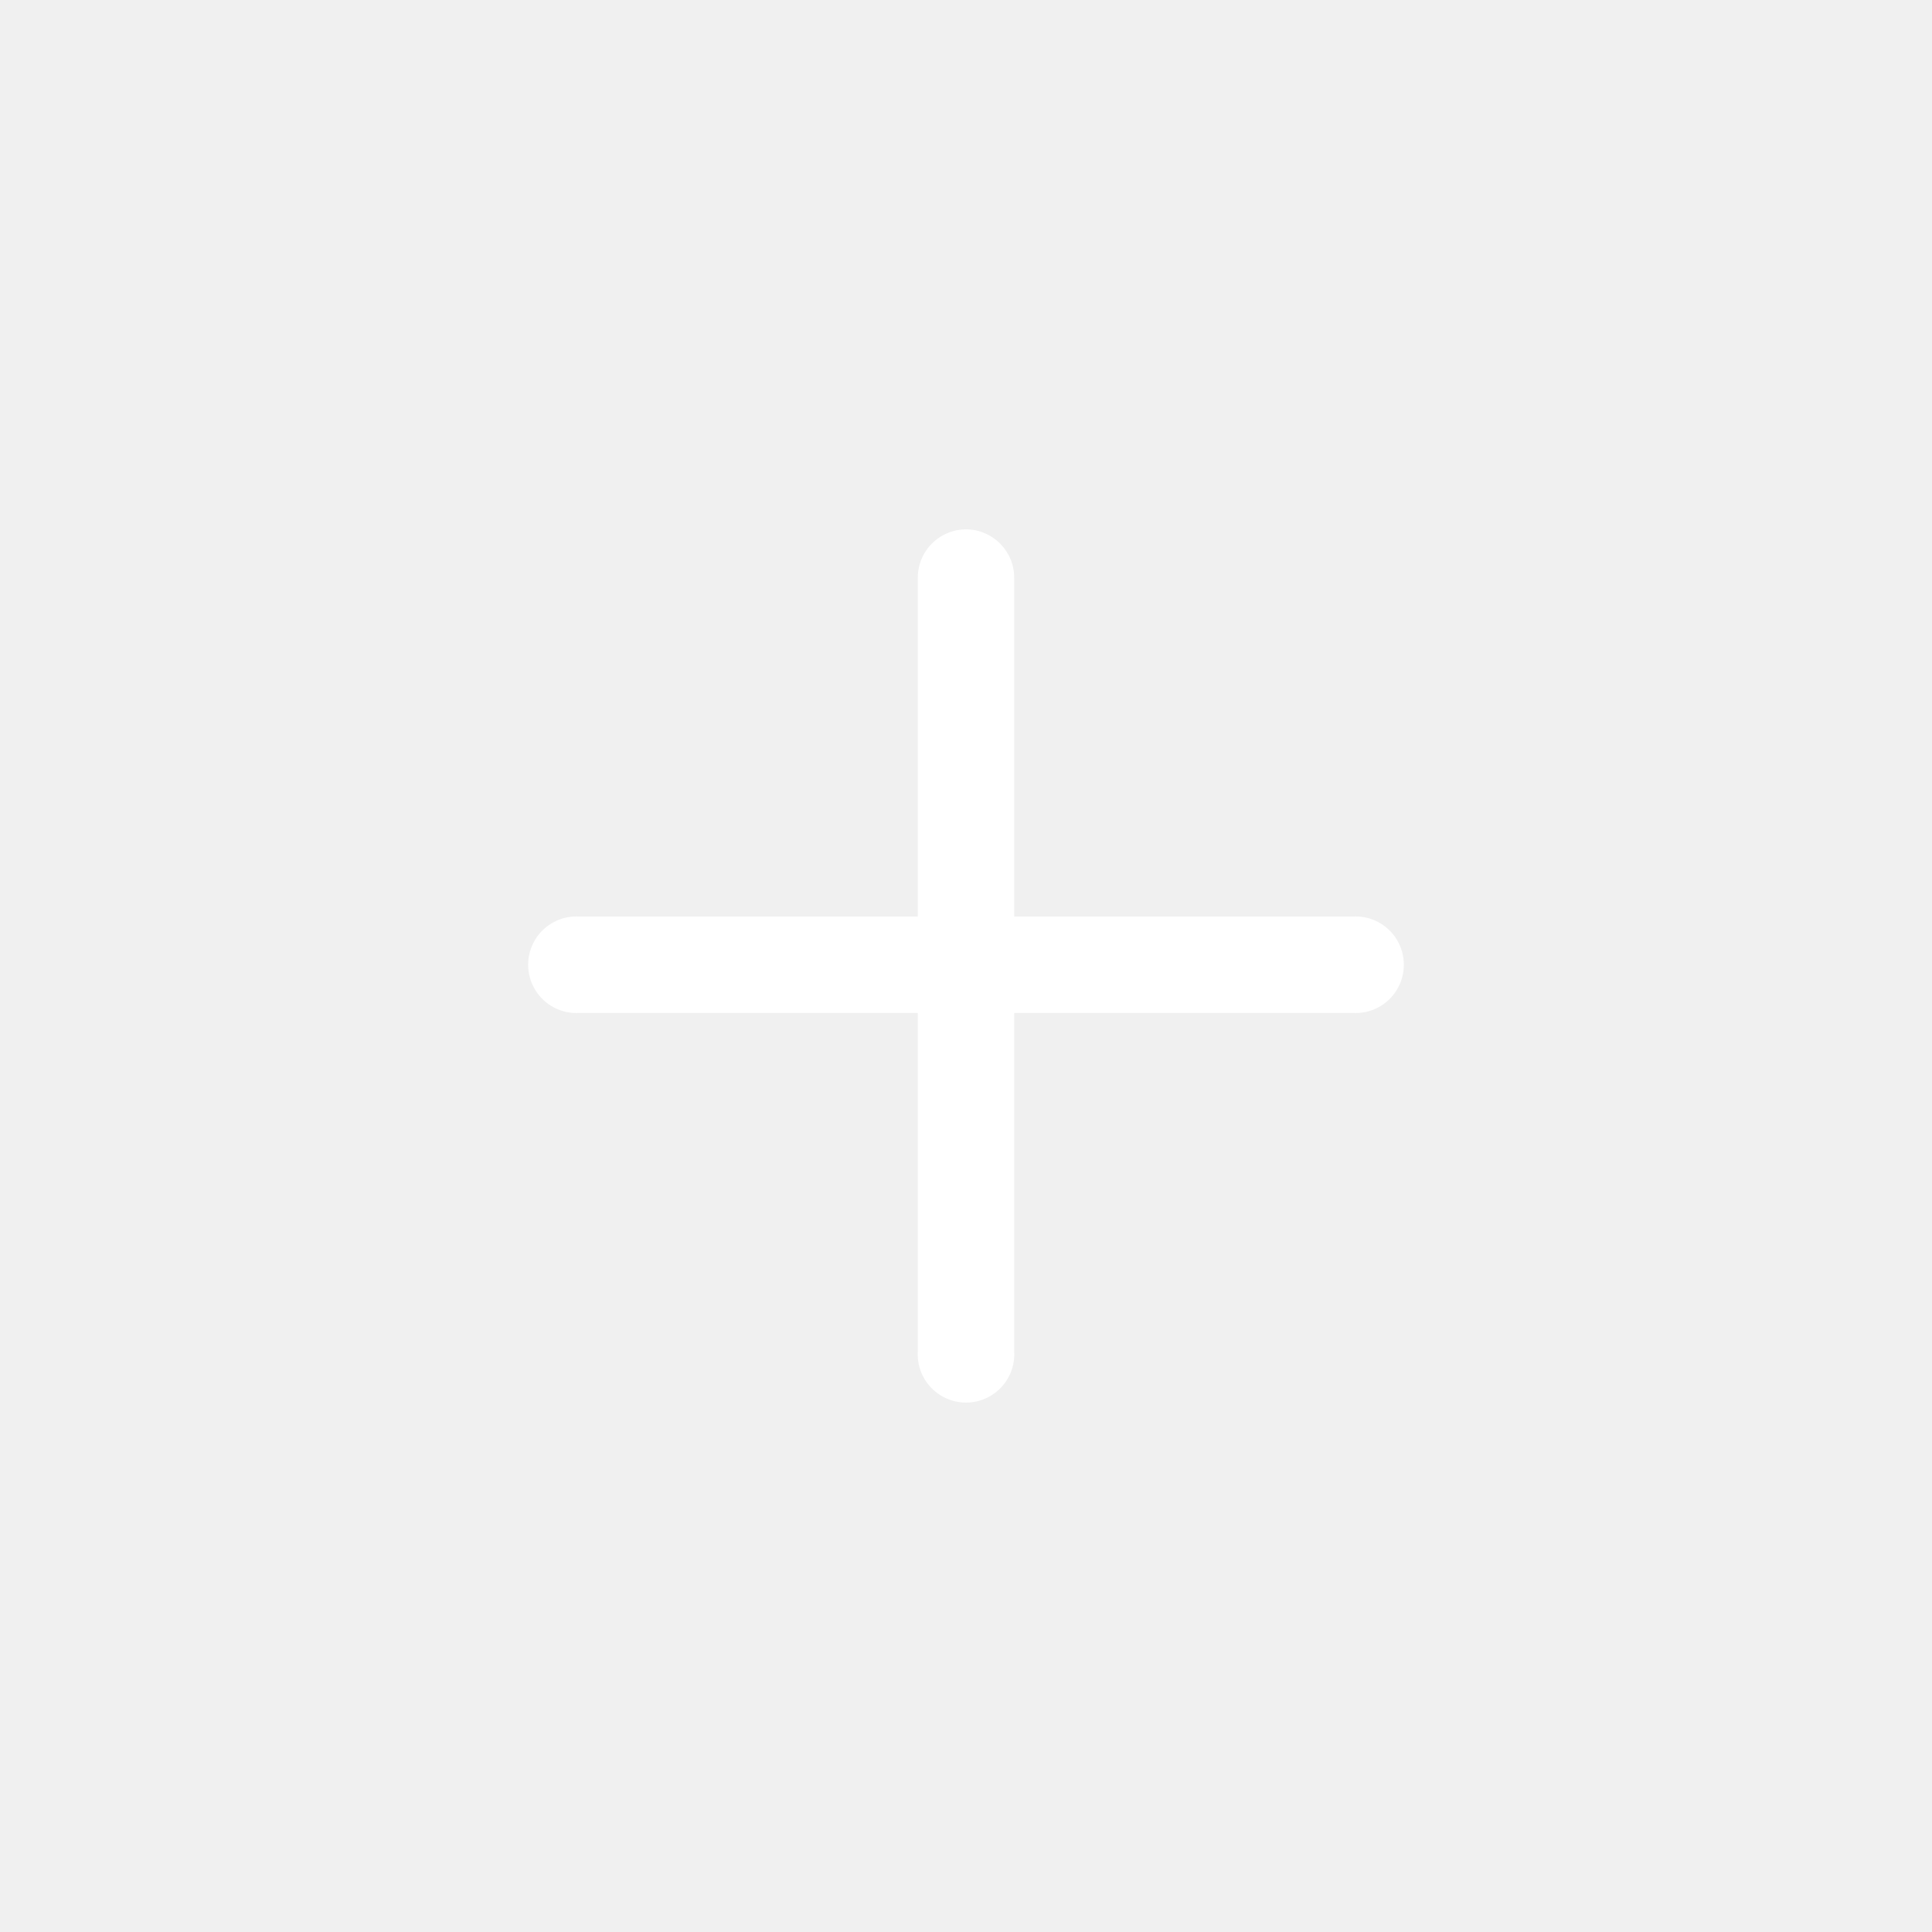
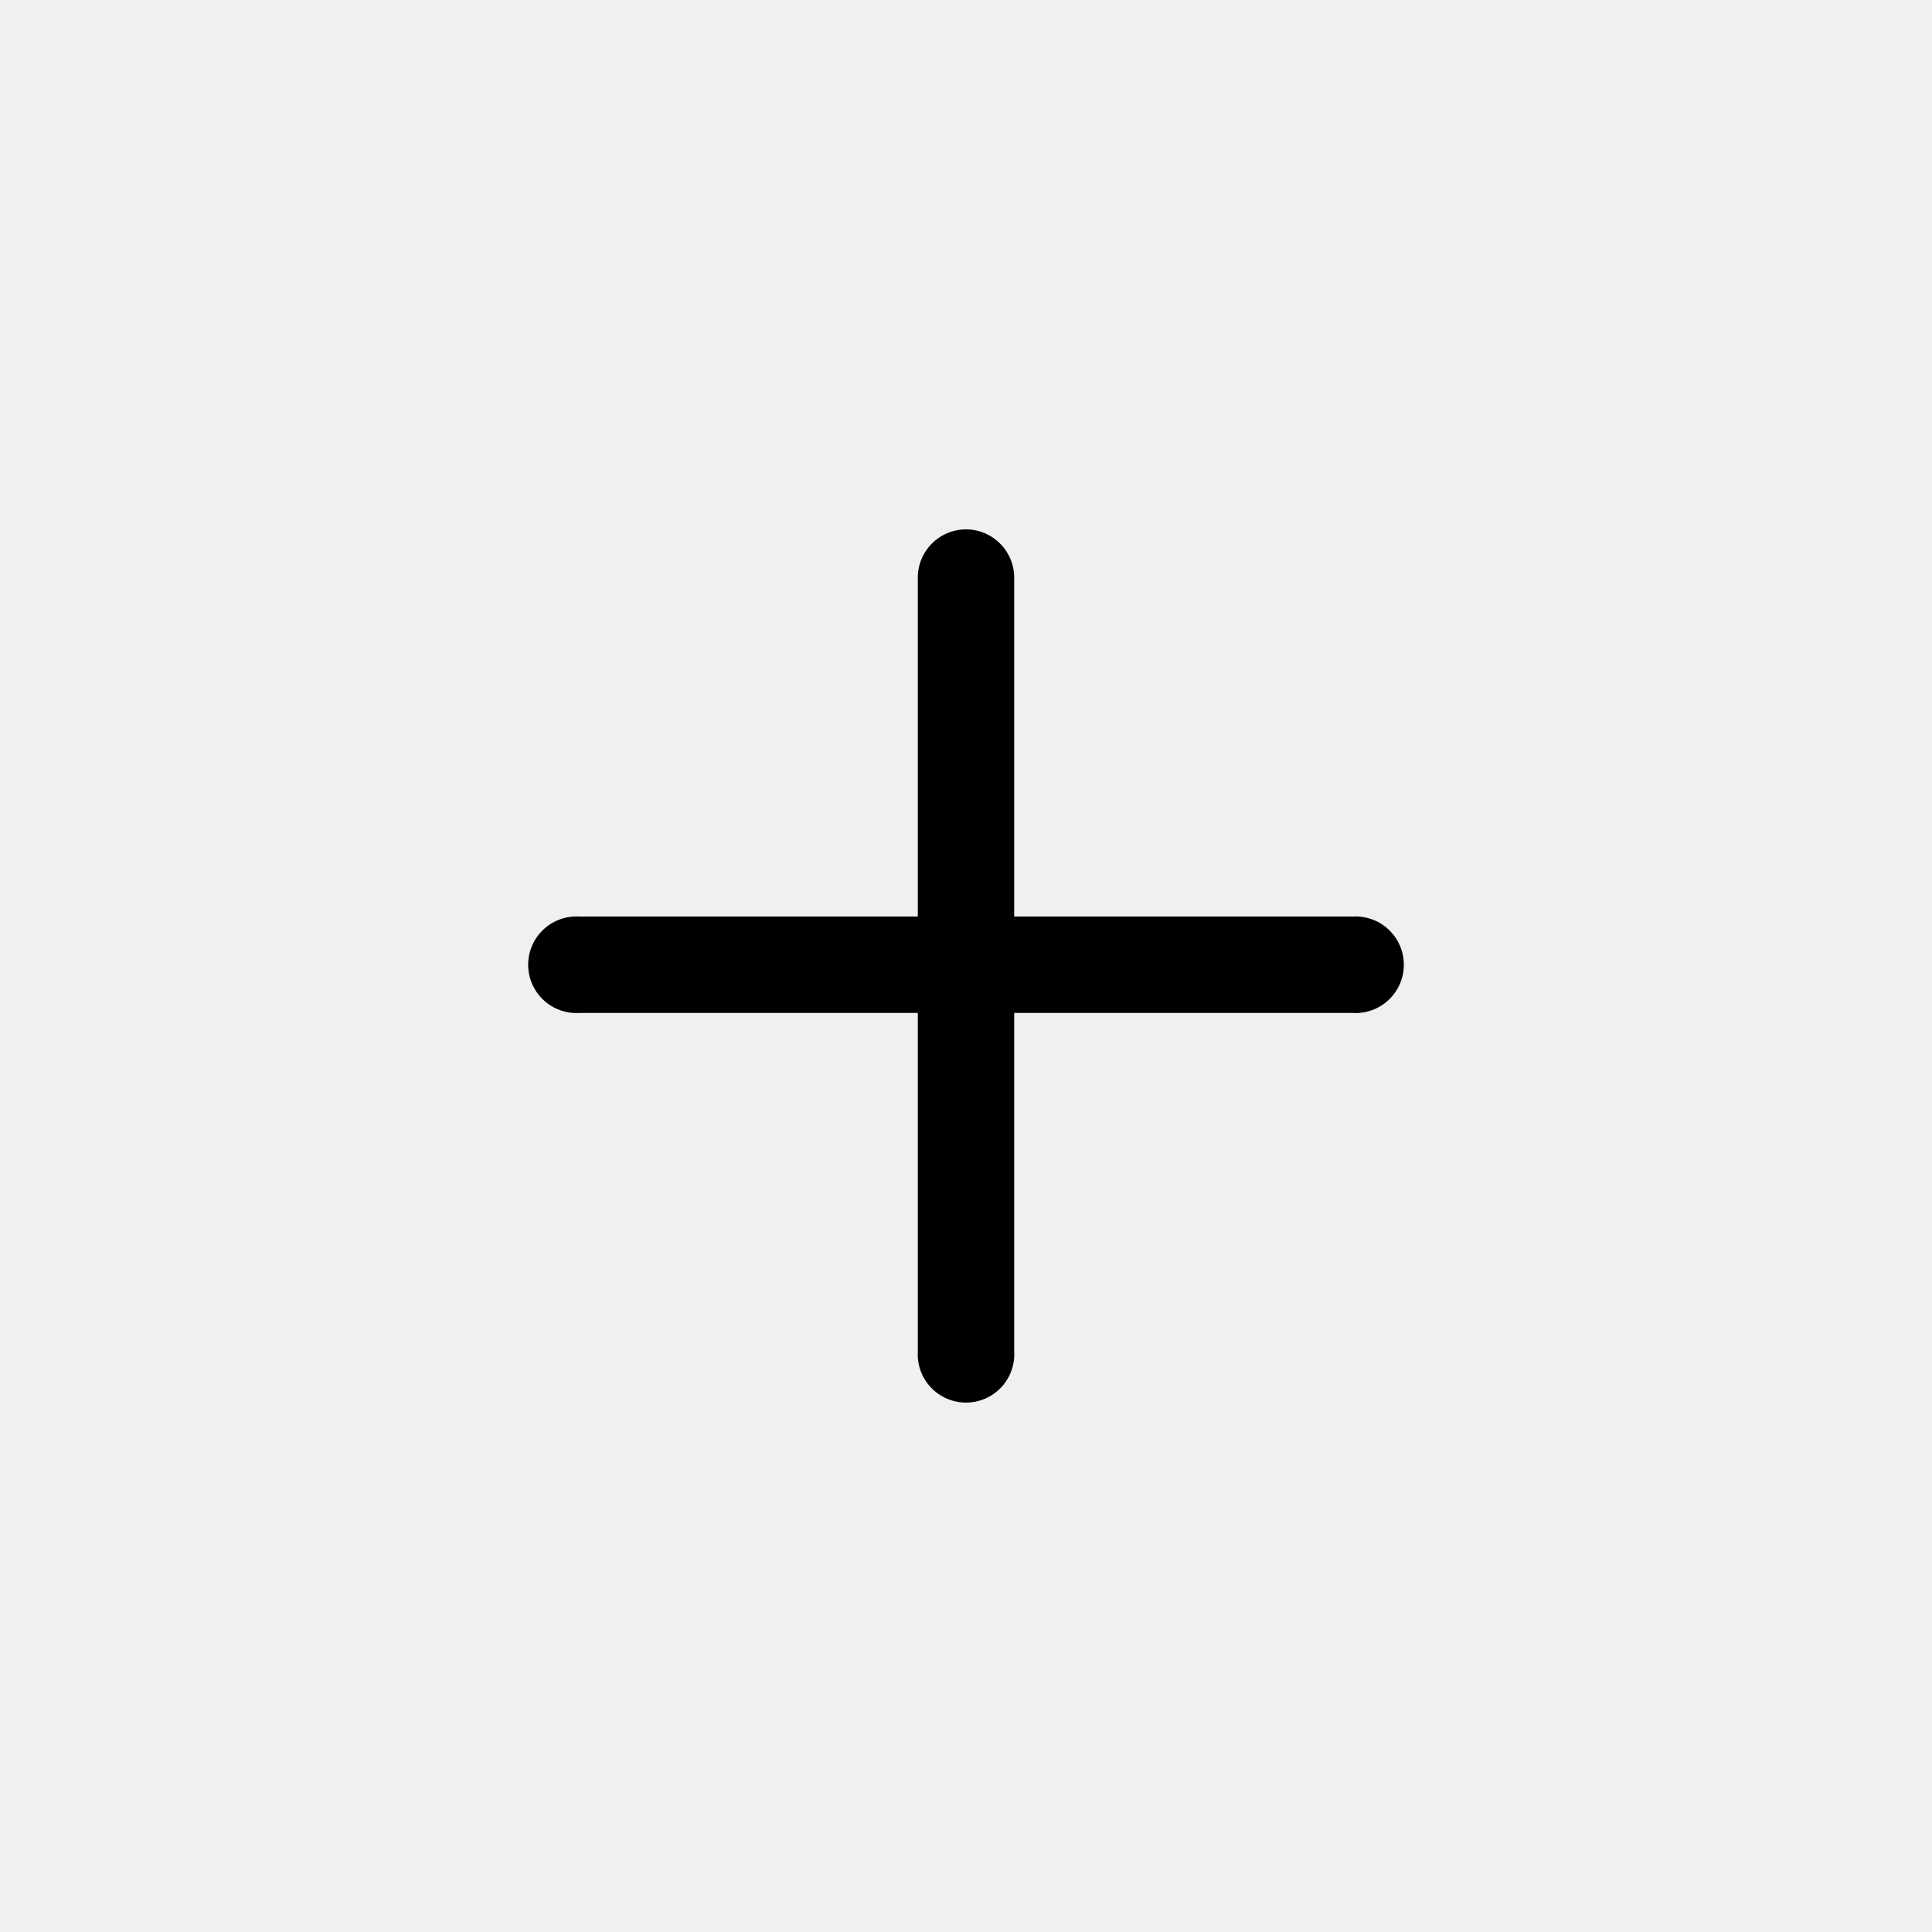
- <svg xmlns="http://www.w3.org/2000/svg" viewBox="0 0 20 20" xml:space="preserve">
-   <g fill="#ffffff">
-     <g fill="#ffffff">
-       <path d="M118.514 601a.5.5 0 0 0-.506.506v3.502h-3.502a.5.5 0 1 0 0 .998h3.502v3.502a.5.5 0 1 0 .998 0v-3.502h3.502a.5.5 0 1 0 0-.998h-3.502v-3.502a.5.5 0 0 0-.492-.506z" transform="matrix(1 0 0 1 -108.507 -595.52)" />
-     </g>
-   </g>
+ <svg xmlns="http://www.w3.org/2000/svg" viewBox="0 0 20 20" xml:space="preserve" fill="currentColor">
+   <path d="M118.514 601a.5.5 0 0 0-.506.506v3.502h-3.502a.5.5 0 1 0 0 .998h3.502v3.502a.5.5 0 1 0 .998 0v-3.502h3.502a.5.5 0 1 0 0-.998h-3.502v-3.502a.5.5 0 0 0-.492-.506z" transform="matrix(1 0 0 1 -108.507 -595.52)" />
</svg>
